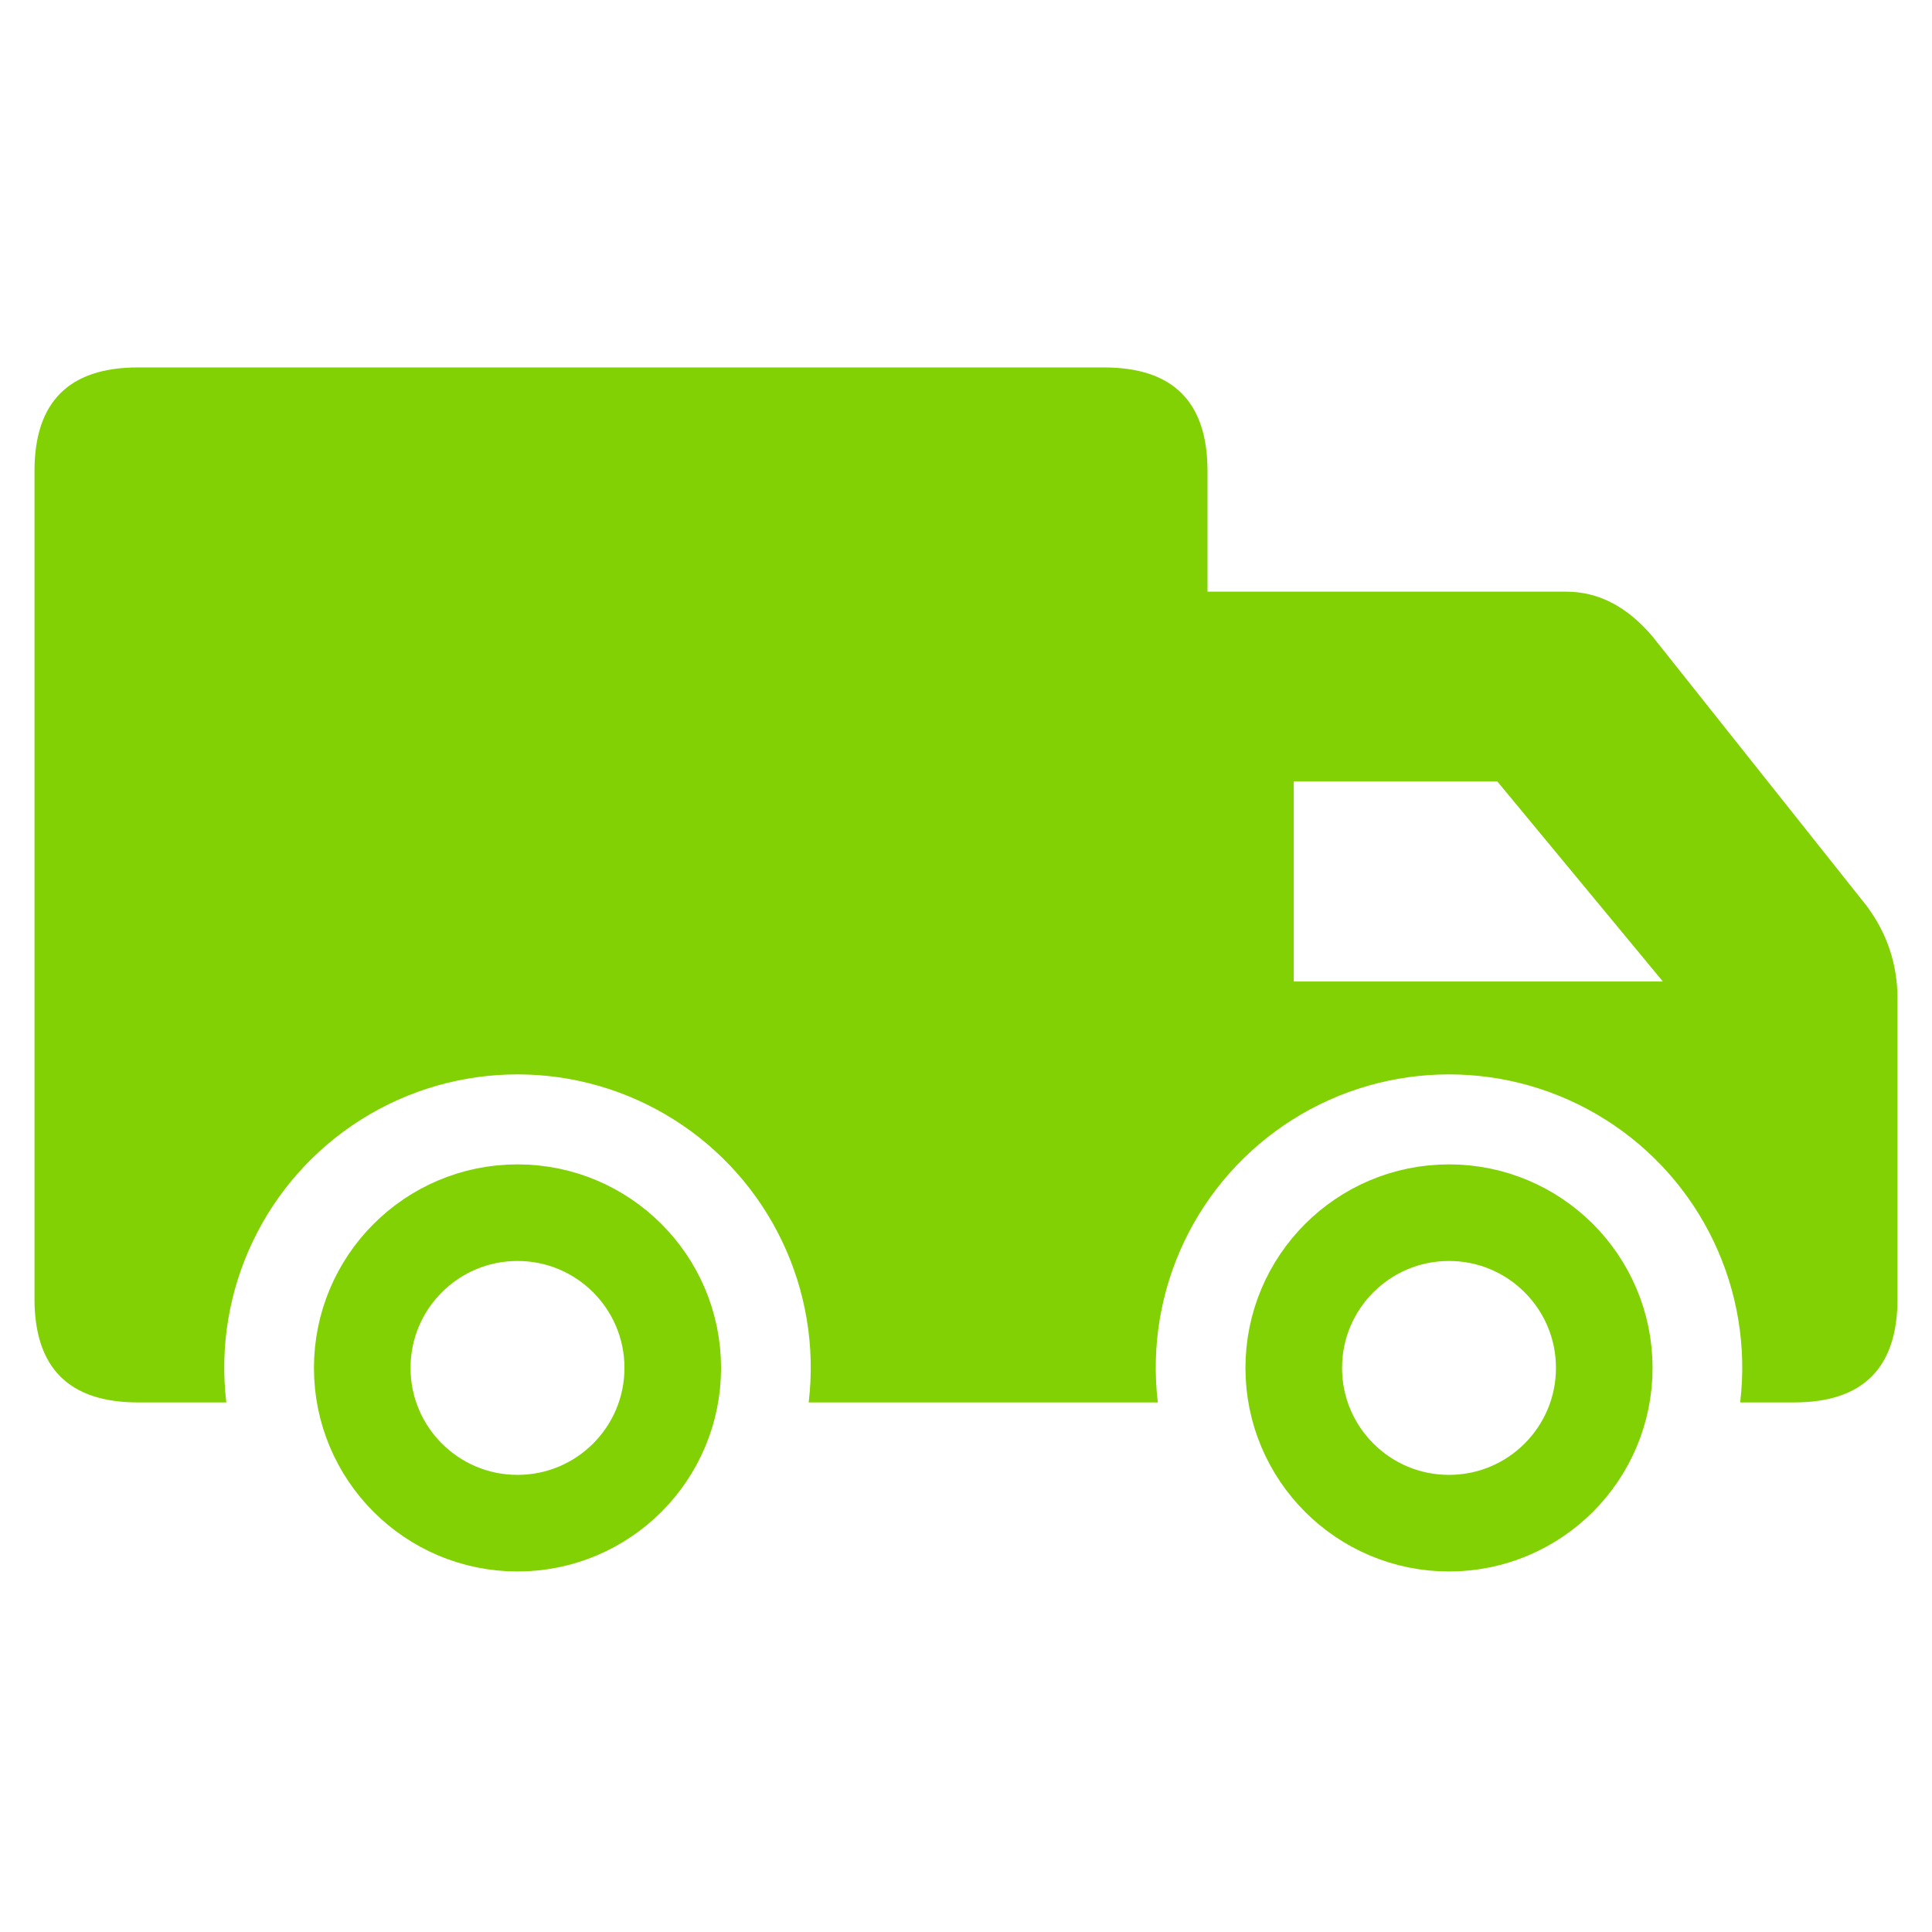
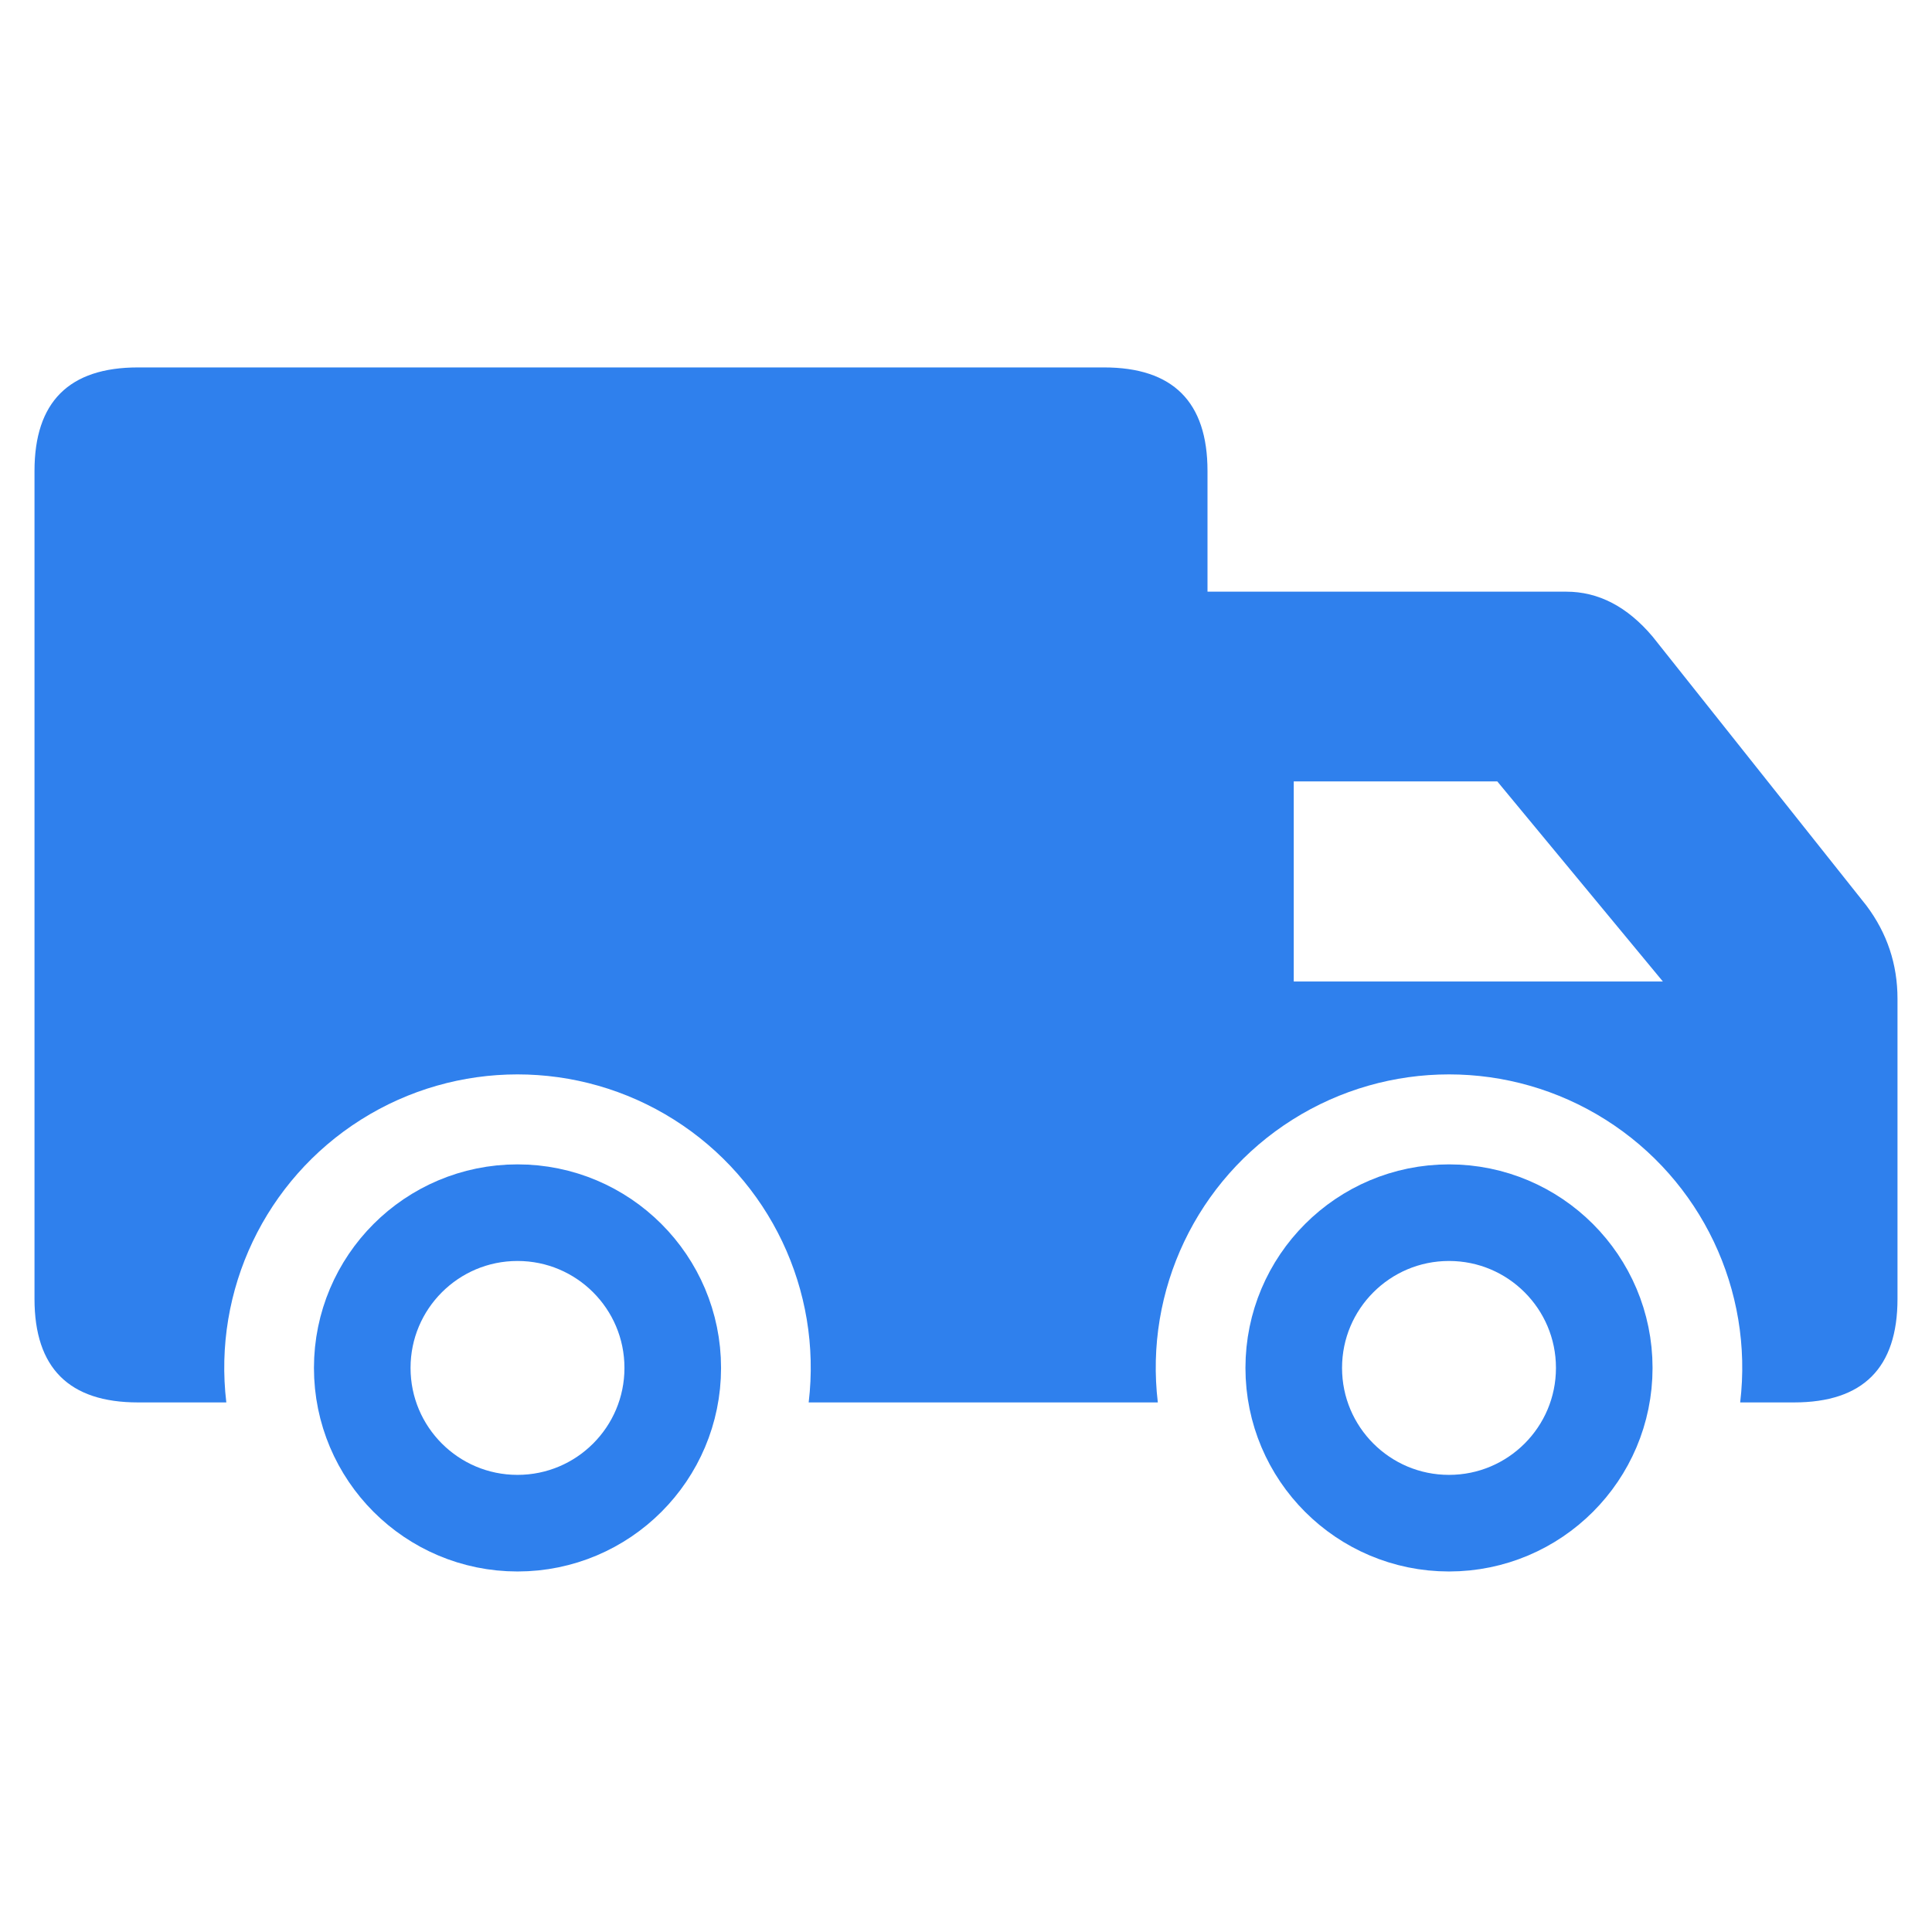
<svg xmlns="http://www.w3.org/2000/svg" viewBox="4 7.35 56 56">
-   <path fill="#82d105" fill-rule="evenodd" d="M5 21Q5 18 8 18H36Q39 18 39 21V24.5H49.4Q50.8 24.5 51.9 25.8L58.1 33.6Q59 34.8 59 36.3V45Q59 48 56 48H54.44A8.5 8.5 0 1 0 37.56 48H27.44A8.5 8.5 0 1 0 10.56 48H8Q5 48 5 45ZM41.5 30H47.4L52.2 35.8H41.5Z" />
-   <circle cx="19" cy="47" r="4.5" fill="none" stroke="#82d105" stroke-width="2.8" />
-   <circle cx="46" cy="47" r="4.5" fill="none" stroke="#82d105" stroke-width="2.8" />
+   <path fill="#2f80ed" fill-rule="evenodd" d="M5 21Q5 18 8 18H36Q39 18 39 21V24.5H49.4Q50.8 24.5 51.9 25.8L58.1 33.6Q59 34.8 59 36.3V45Q59 48 56 48H54.44A8.5 8.5 0 1 0 37.56 48H27.44A8.5 8.5 0 1 0 10.56 48H8Q5 48 5 45ZM41.5 30H47.4L52.2 35.8H41.5Z" />
+   <circle cx="19" cy="47" r="4.5" fill="none" stroke="#2f80ed" stroke-width="2.8" />
+   <circle cx="46" cy="47" r="4.5" fill="none" stroke="#2f80ed" stroke-width="2.8" />
</svg>
